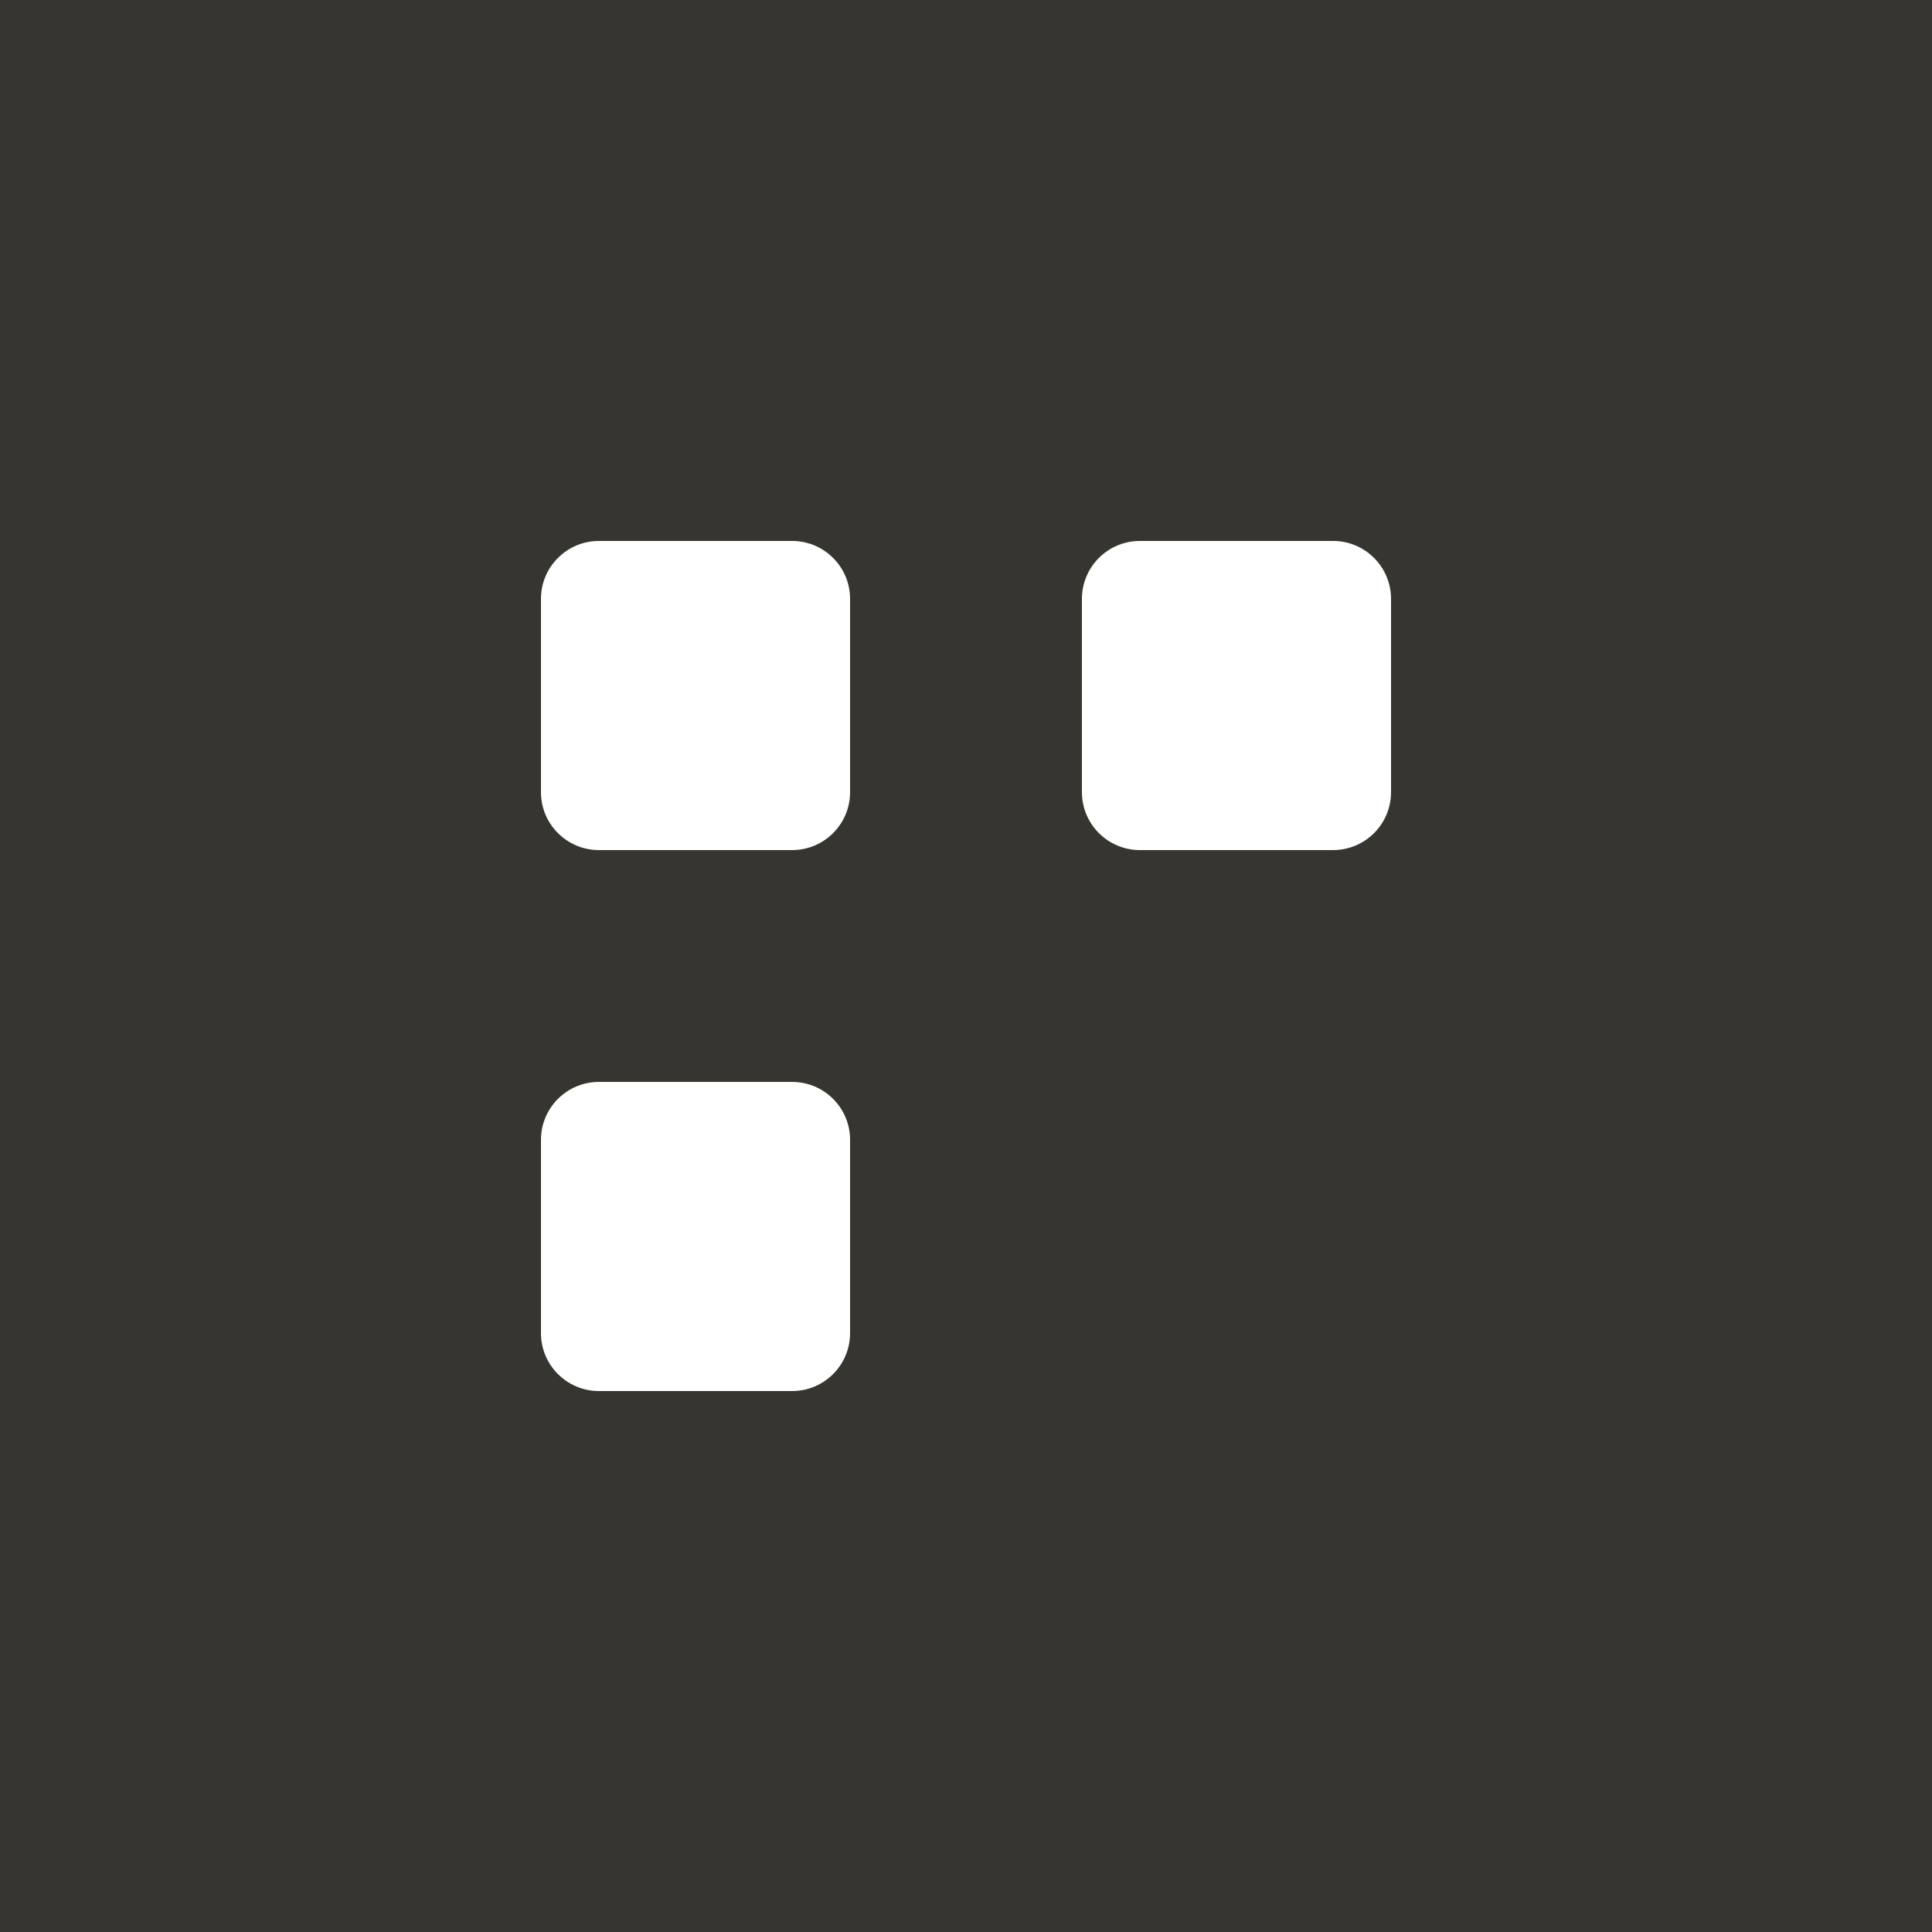
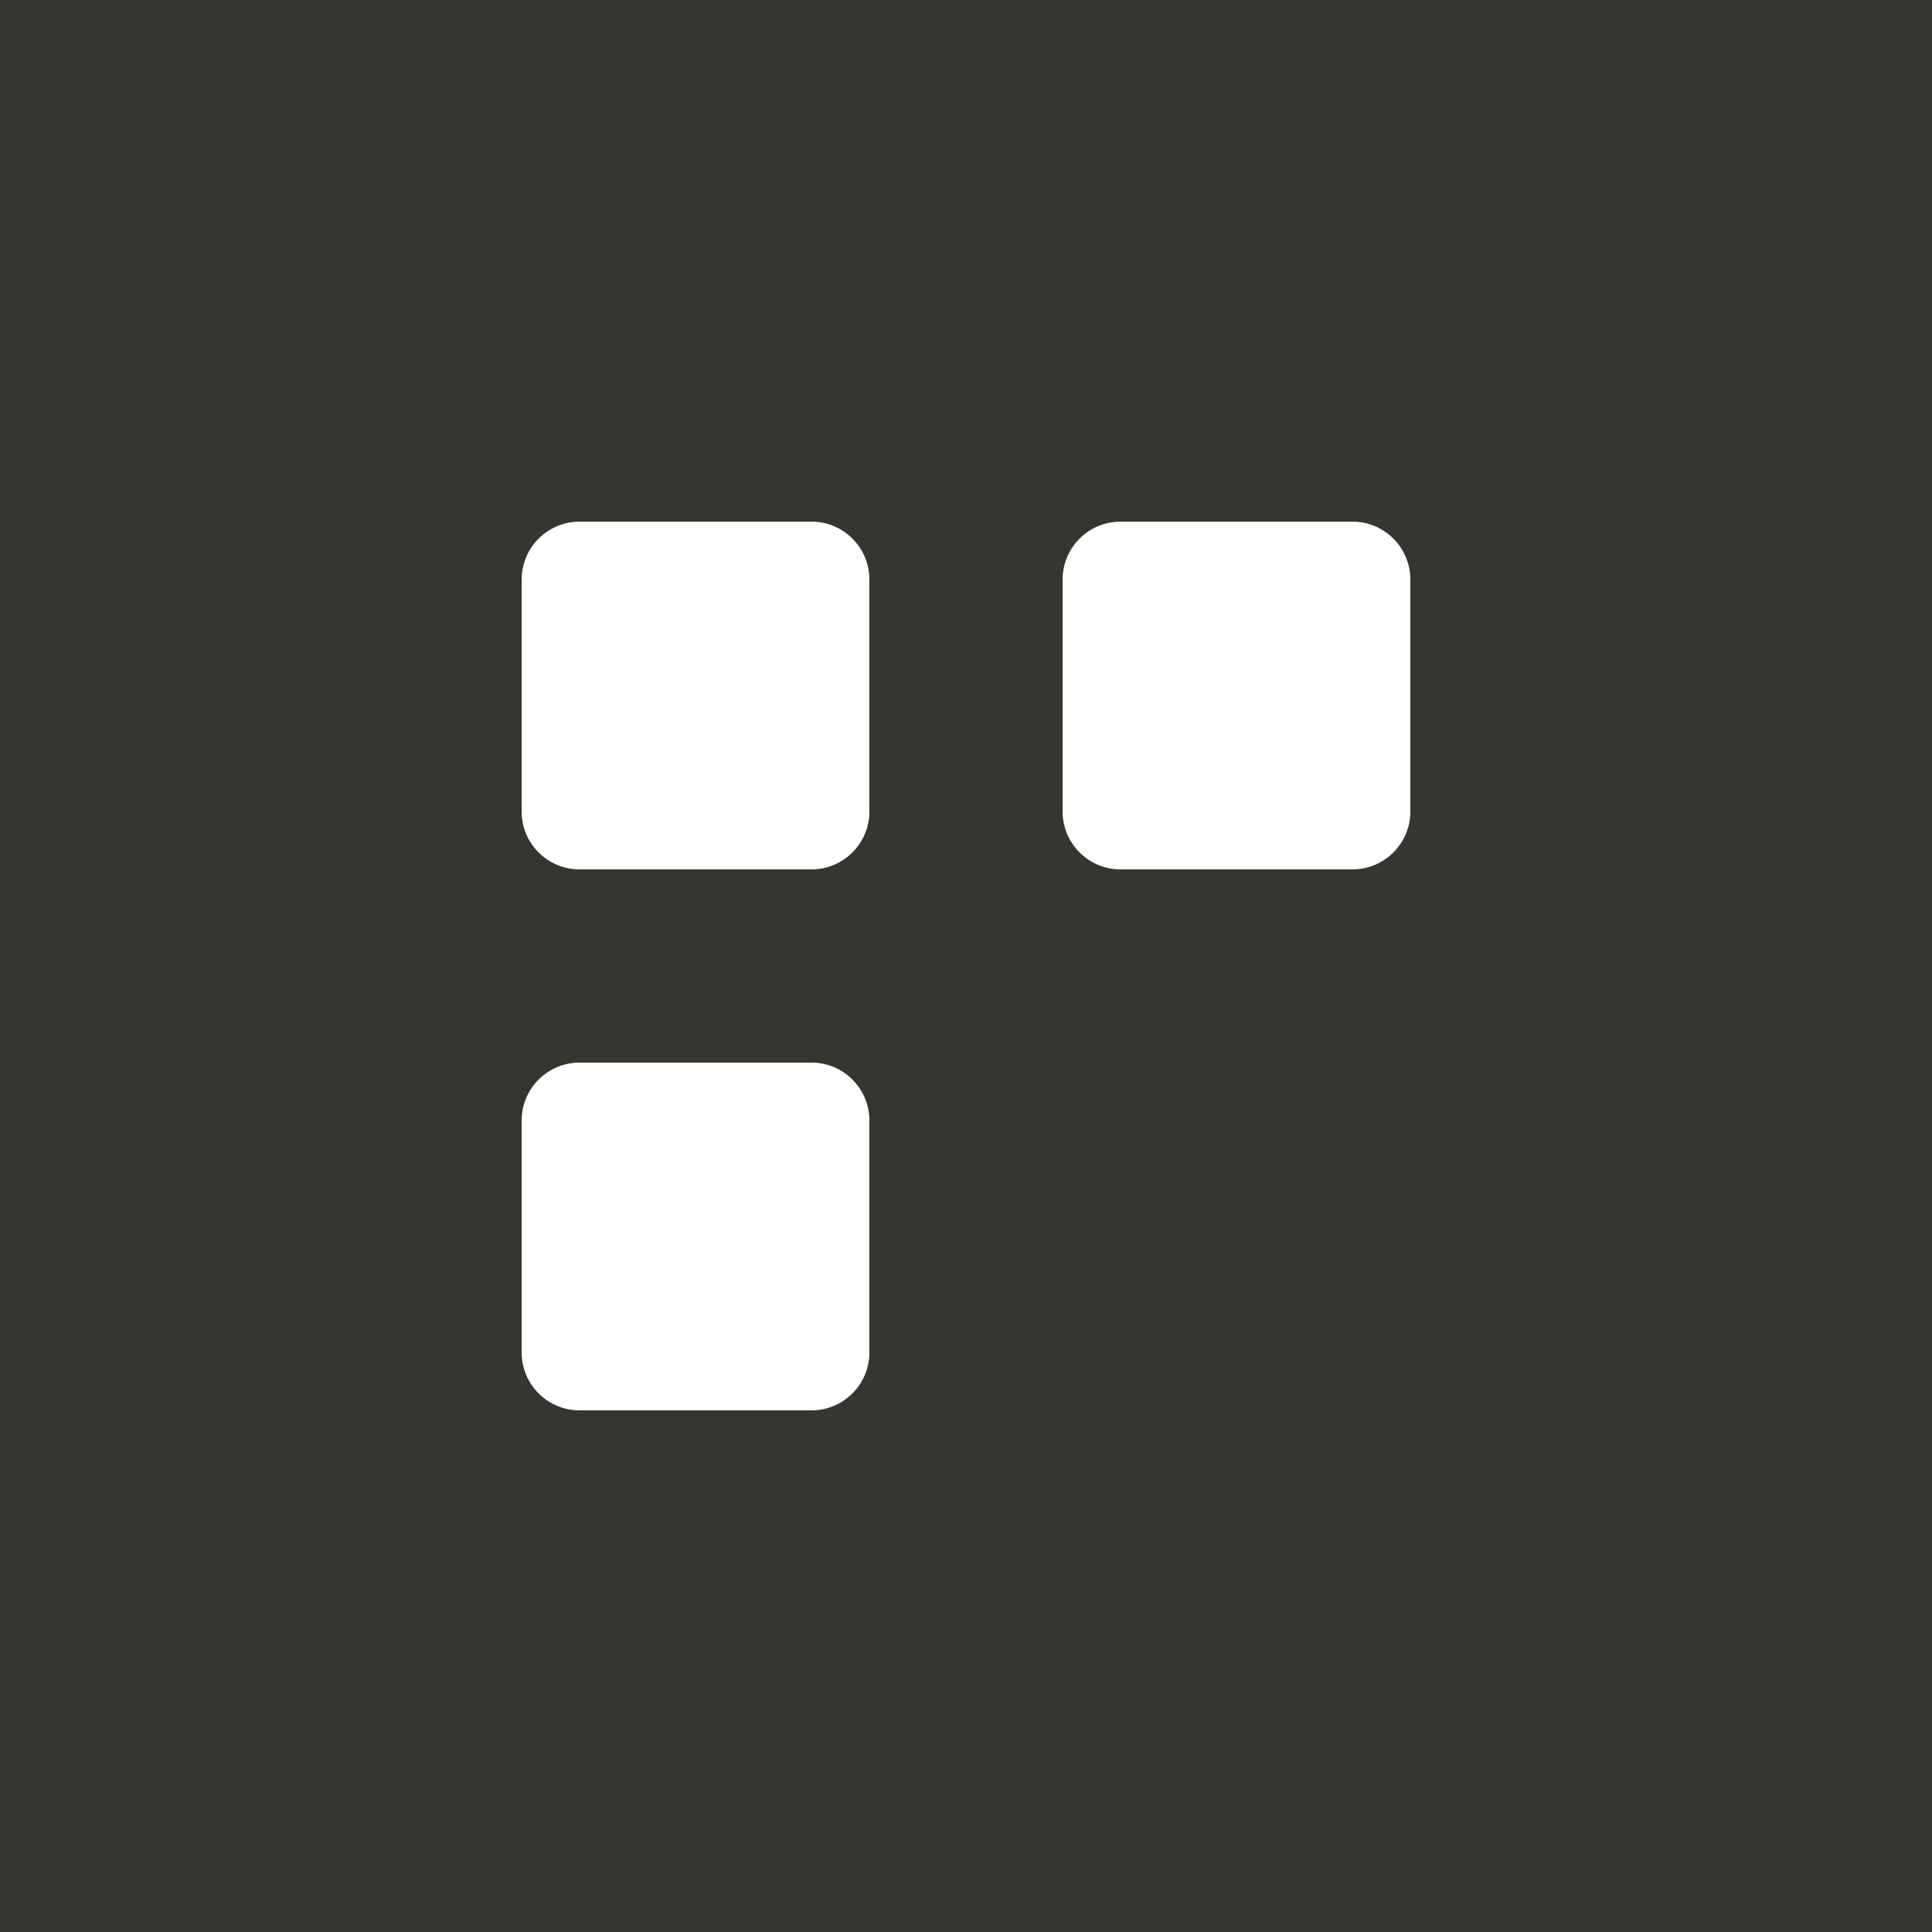
<svg xmlns="http://www.w3.org/2000/svg" viewBox="0 0 100 100">
  <rect width="100" height="100" fill="#37352f" />
-   <rect x="28" y="28" width="16" height="16" rx="3" fill="#ffffff" />
-   <rect x="56" y="28" width="16" height="16" rx="3" fill="#ffffff" />
-   <rect x="28" y="56" width="16" height="16" rx="3" fill="#ffffff" />
+   <rect x="27" y="27" width="18" height="18" rx="3" fill="#ffffff" />
+   <rect x="55" y="27" width="18" height="18" rx="3" fill="#ffffff" />
+   <rect x="27" y="55" width="18" height="18" rx="3" fill="#ffffff" />
</svg>
